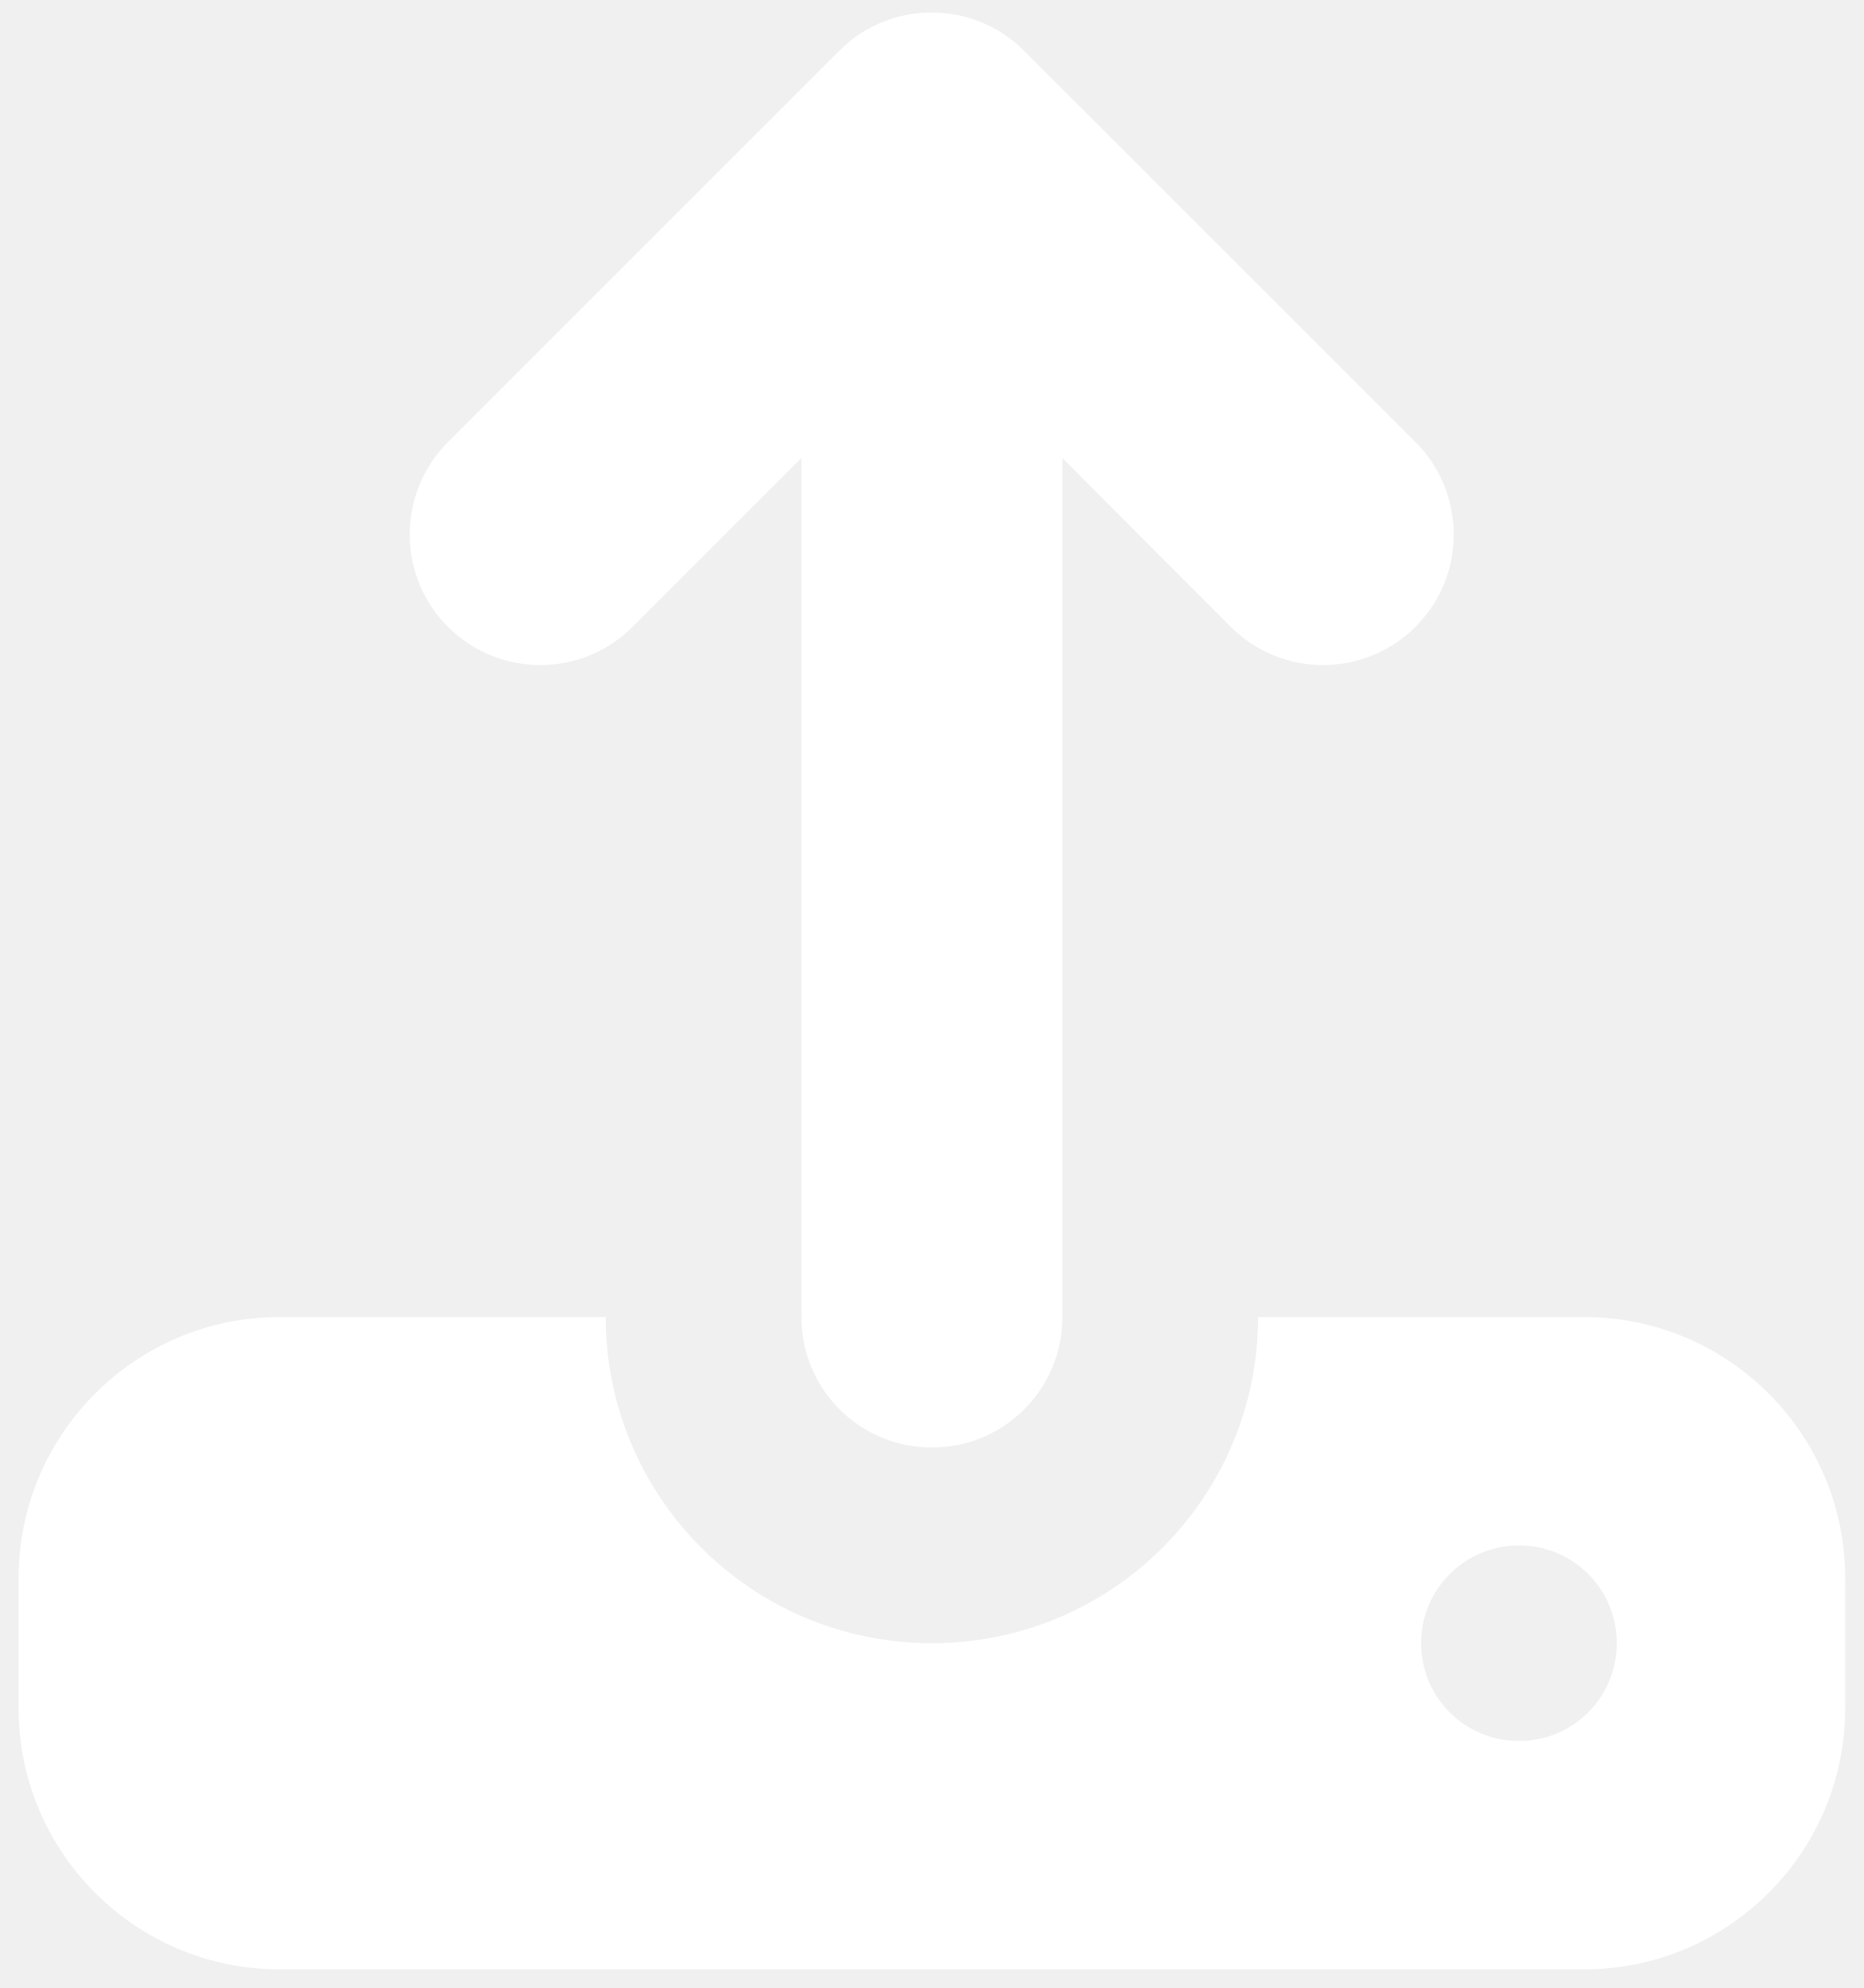
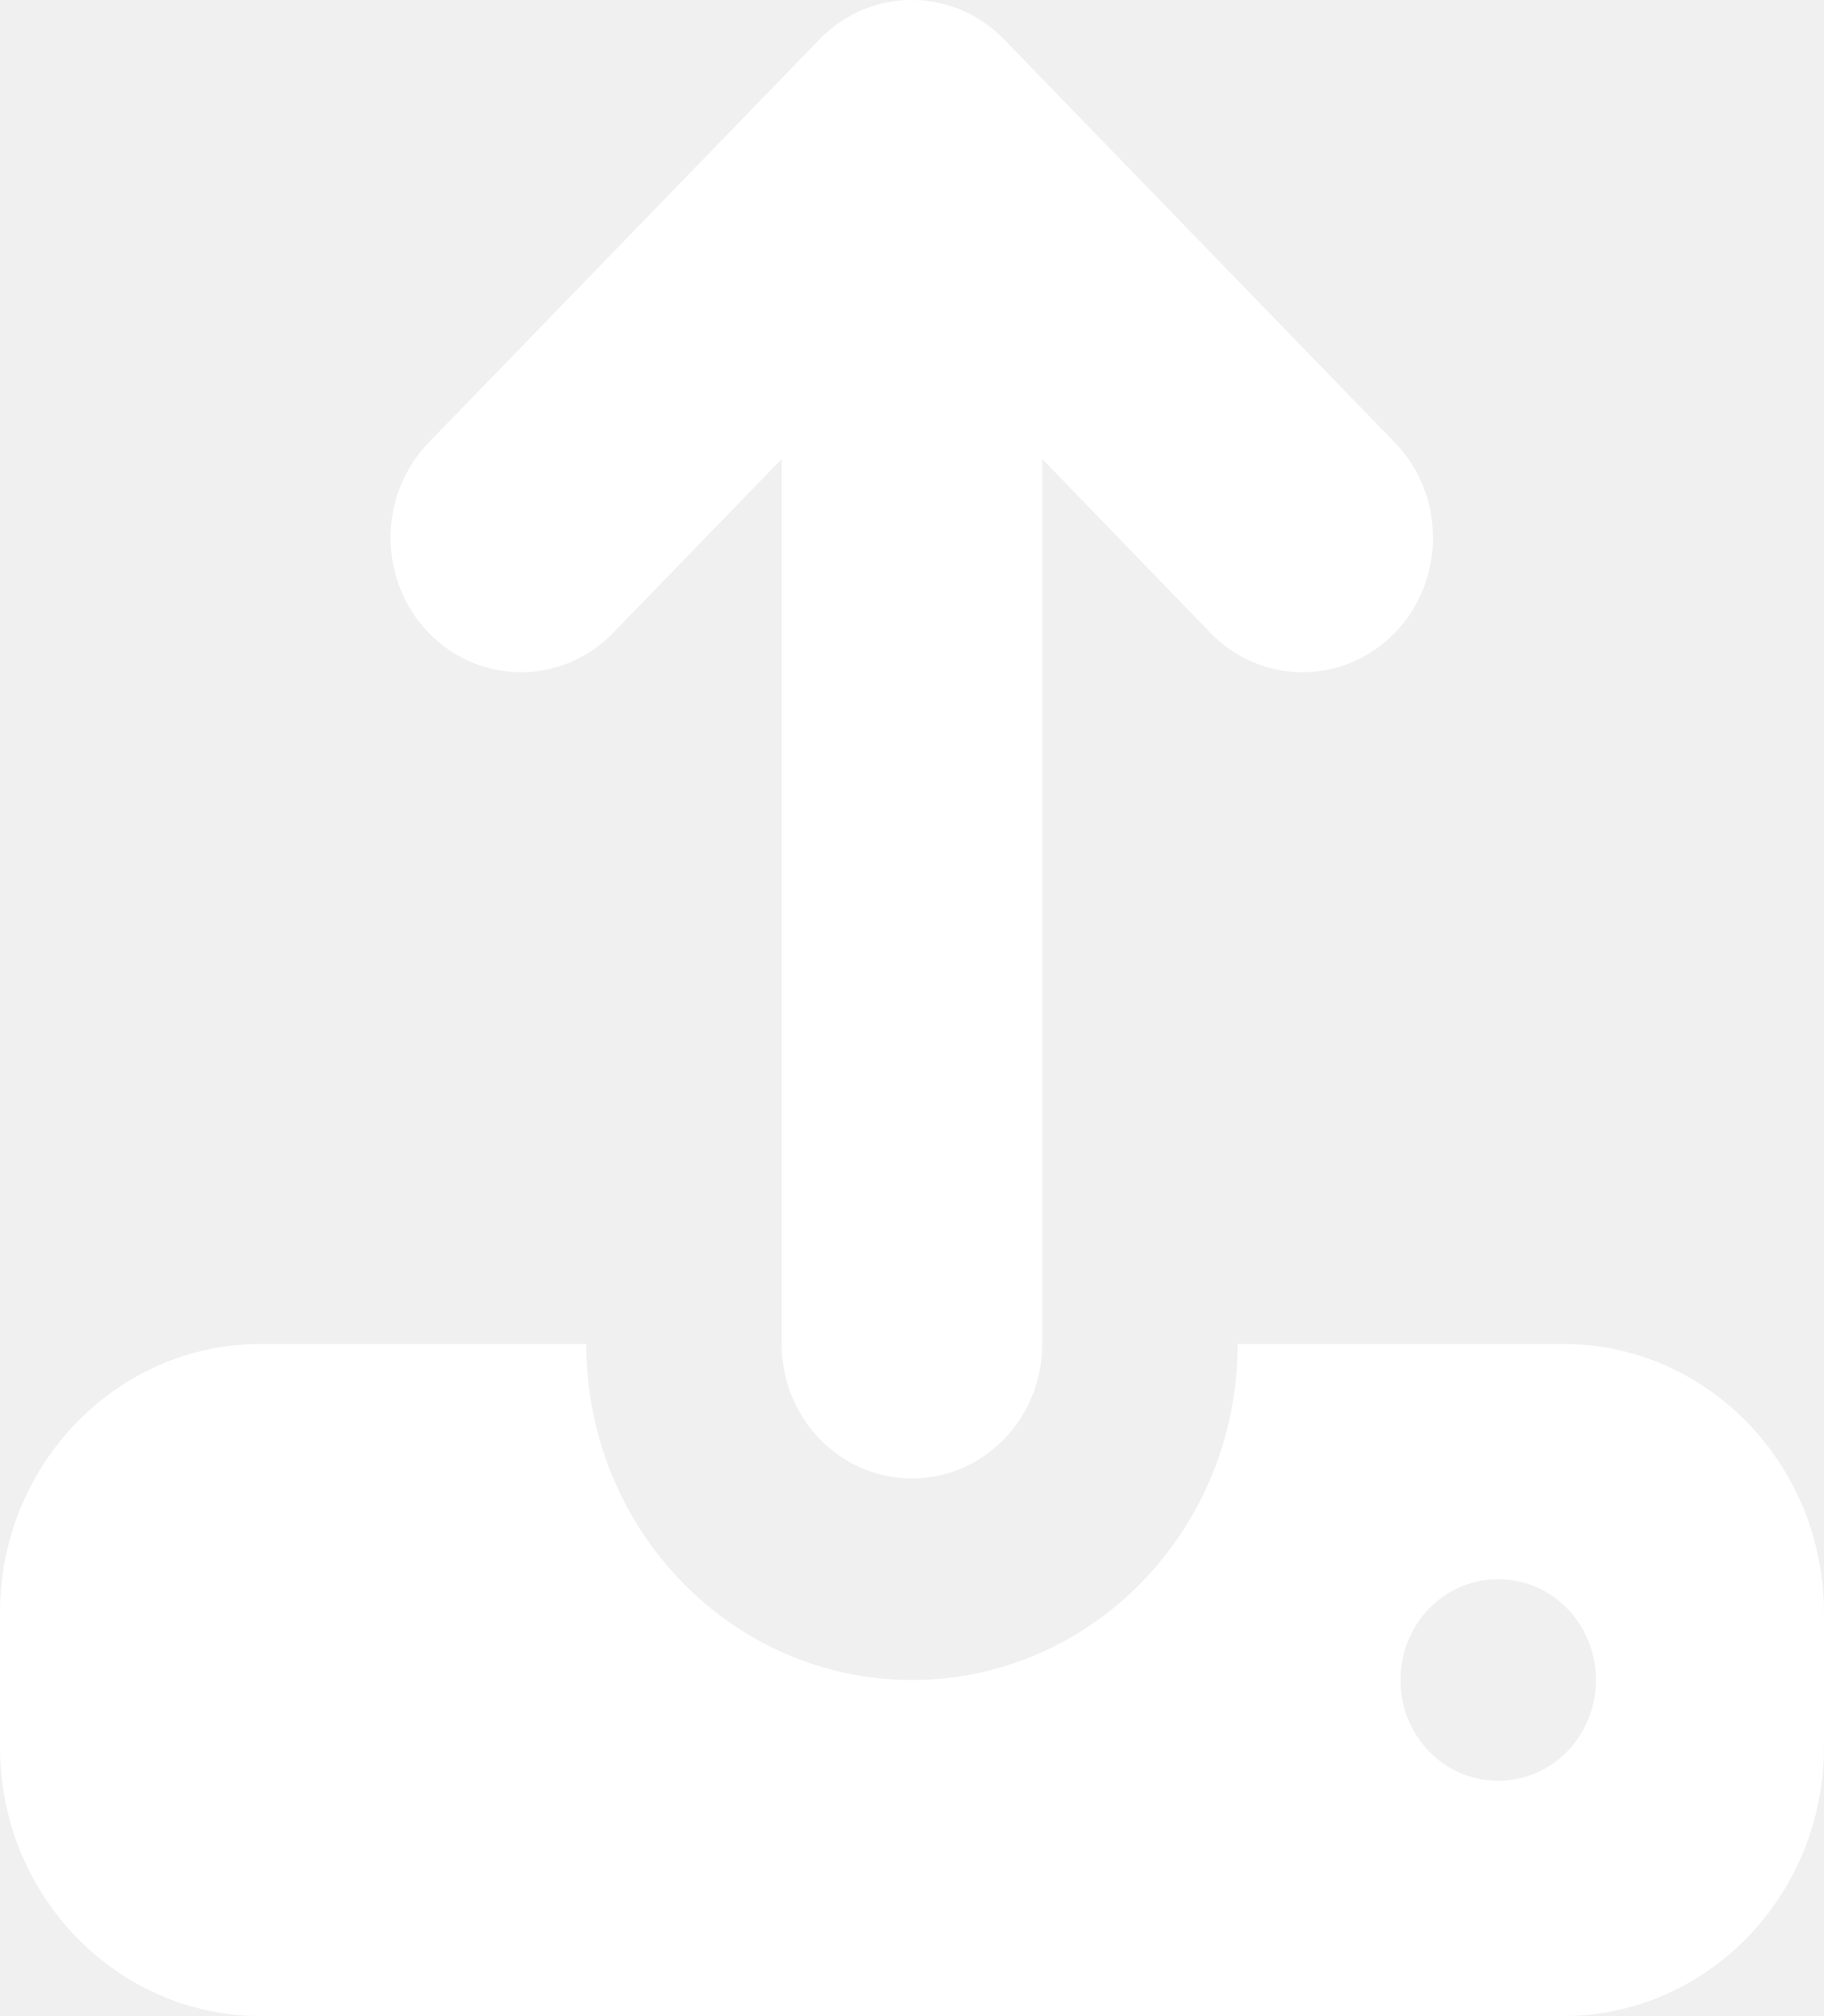
- <svg xmlns="http://www.w3.org/2000/svg" width="15" height="16" viewBox="0 0 15 16" fill="none">
-   <path d="M8.55 3.686V10.6C8.55 11.181 8.081 11.65 7.5 11.65C6.919 11.65 6.45 11.181 6.45 10.6V3.686L5.091 5.045C4.681 5.455 4.015 5.455 3.605 5.045C3.195 4.635 3.195 3.969 3.605 3.558L6.755 0.408C7.165 -0.002 7.831 -0.002 8.241 0.408L11.392 3.558C11.802 3.969 11.802 4.635 11.392 5.045C10.981 5.455 10.315 5.455 9.905 5.045L8.55 3.686ZM7.5 13.225C8.95 13.225 10.125 12.05 10.125 10.6H12.75C13.908 10.6 14.85 11.542 14.85 12.7V13.75C14.85 14.908 13.908 15.85 12.75 15.85H2.25C1.092 15.85 0.15 14.908 0.15 13.75V12.7C0.15 11.542 1.092 10.6 2.25 10.6H4.875C4.875 12.05 6.05 13.225 7.5 13.225ZM12.225 14.012C12.661 14.012 13.012 13.661 13.012 13.225C13.012 12.789 12.661 12.438 12.225 12.438C11.789 12.438 11.437 12.789 11.437 13.225C11.437 13.661 11.789 14.012 12.225 14.012Z" fill="white" />
+ <svg xmlns="http://www.w3.org/2000/svg" width="19" height="21" viewBox="0 0 19 21" fill="none">
+   <path d="M10.857 4.781V14C10.857 14.774 10.251 15.4 9.5 15.4C8.749 15.4 8.143 14.774 8.143 14V4.781L6.387 6.592C5.857 7.139 4.996 7.139 4.466 6.592C3.936 6.045 3.936 5.157 4.466 4.61L8.537 0.41C9.067 -0.137 9.928 -0.137 10.459 0.41L14.53 4.61C15.06 5.157 15.06 6.045 14.53 6.592C14 7.139 13.139 7.139 12.609 6.592L10.857 4.781ZM9.5 17.5C11.375 17.5 12.893 15.934 12.893 14H16.286C17.783 14 19 15.255 19 16.8V18.2C19 19.744 17.783 21 16.286 21H2.714C1.217 21 0 19.744 0 18.2V16.8C0 15.255 1.217 14 2.714 14H6.107C6.107 15.934 7.625 17.5 9.5 17.5ZM15.607 18.55C16.171 18.55 16.625 18.082 16.625 17.5C16.625 16.918 16.171 16.45 15.607 16.45C15.043 16.45 14.589 16.918 14.589 17.5C14.589 18.082 15.043 18.55 15.607 18.55Z" fill="white" />
</svg>
